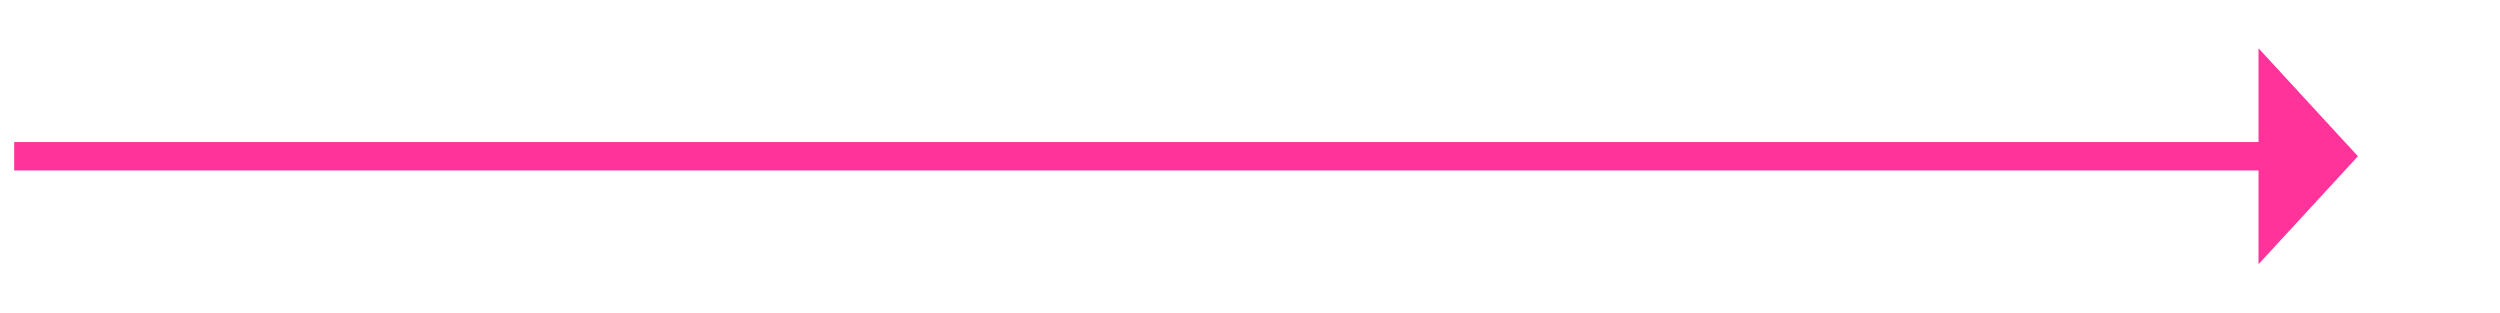
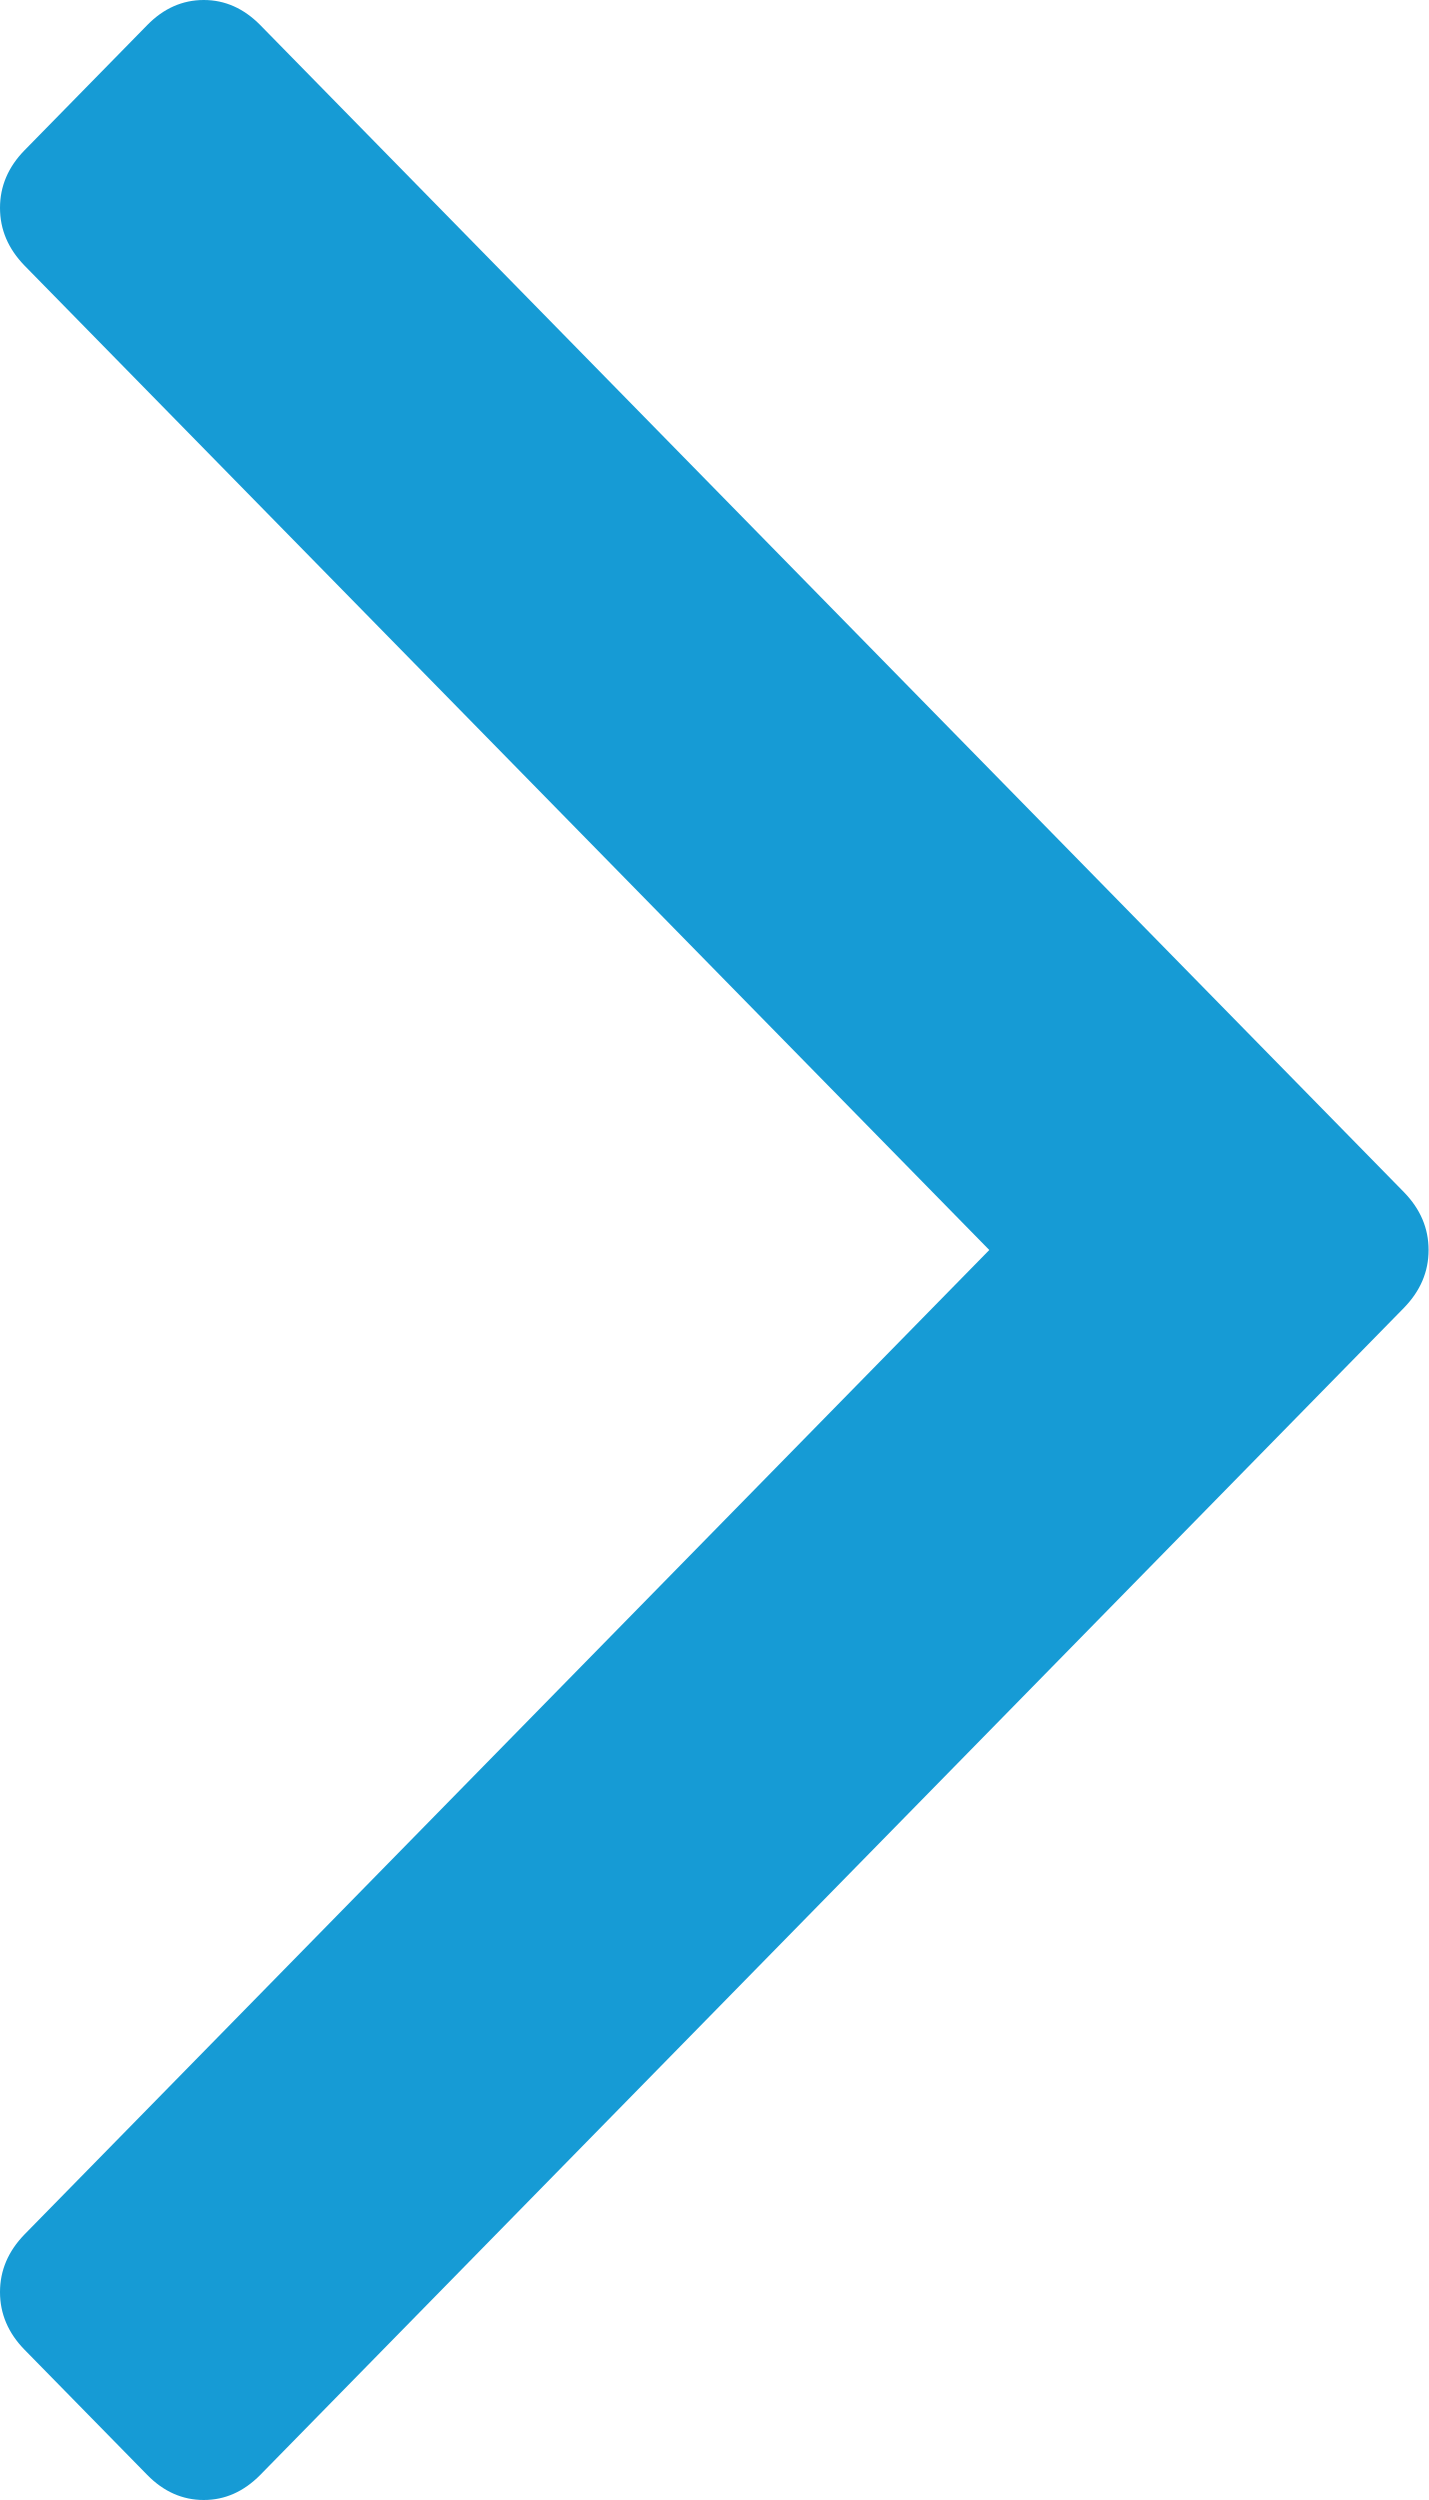
- <svg xmlns="http://www.w3.org/2000/svg" version="1.1" width="176px" height="22px">
-   <g transform="matrix(1 0 0 1 -4373 669 )">
-     <path d="M 4532 -650.4  L 4539 -658  L 4532 -665.6  L 4532 -650.4  Z " fill-rule="nonzero" fill="#ff3399" stroke="none" />
-     <path d="M 4374 -658  L 4533 -658  " stroke-width="2" stroke="#ff3399" fill="none" />
+ <svg xmlns="http://www.w3.org/2000/svg" version="1.1" width="8px" height="14px">
+   <g transform="matrix(1 0 0 1 55 -2562 )">
+     <path d="M 7.863 6.677  C 7.954 6.771  8 6.878  8 7  C 8 7.122  7.954 7.229  7.863 7.323  L 1.457 13.86  C 1.365 13.953  1.26 14  1.141 14  C 1.022 14  0.916 13.953  0.825 13.86  L 0.137 13.158  C 0.046 13.065  0 12.957  0 12.836  C 0 12.714  0.046 12.607  0.137 12.513  L 5.54 7  L 0.137 1.487  C 0.046 1.393  0 1.286  0 1.164  C 0 1.043  0.046 0.935  0.137 0.842  L 0.825 0.14  C 0.916 0.047  1.022 0  1.141 0  C 1.26 0  1.365 0.047  1.457 0.14  L 7.863 6.677  Z " fill-rule="nonzero" fill="#169bd5" stroke="none" transform="matrix(1 0 0 1 -55 2562 )" />
  </g>
</svg>
